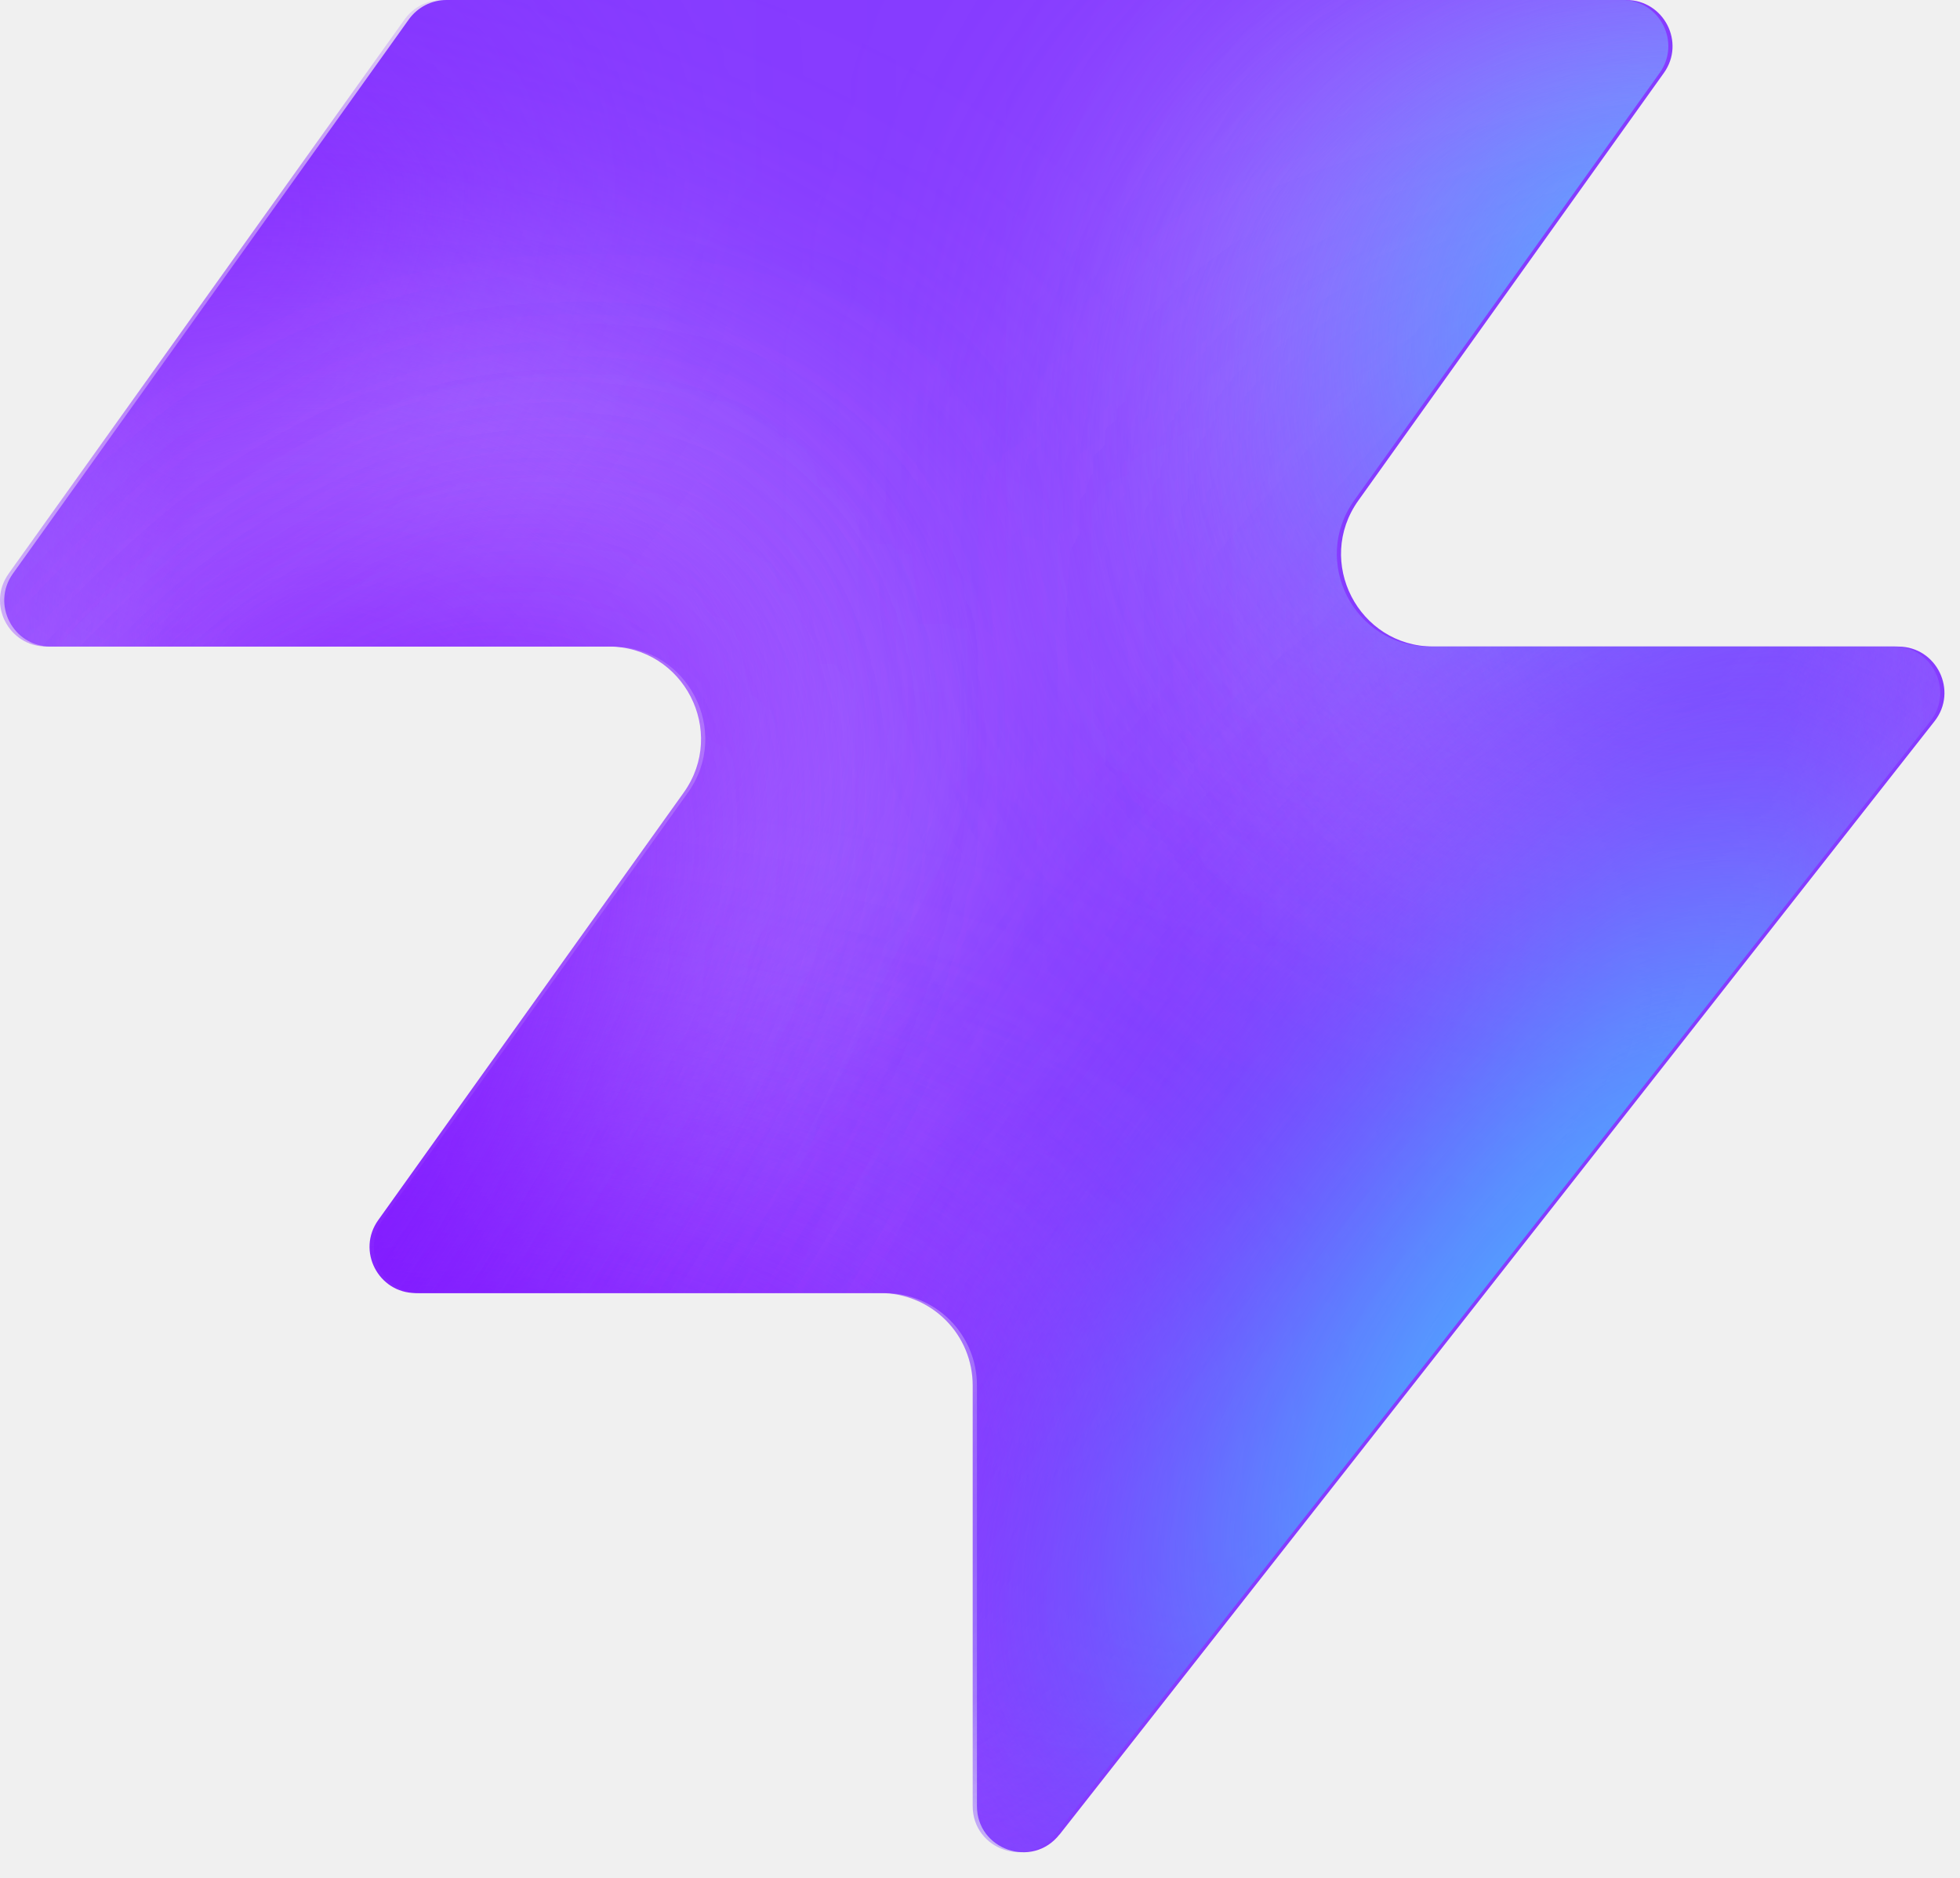
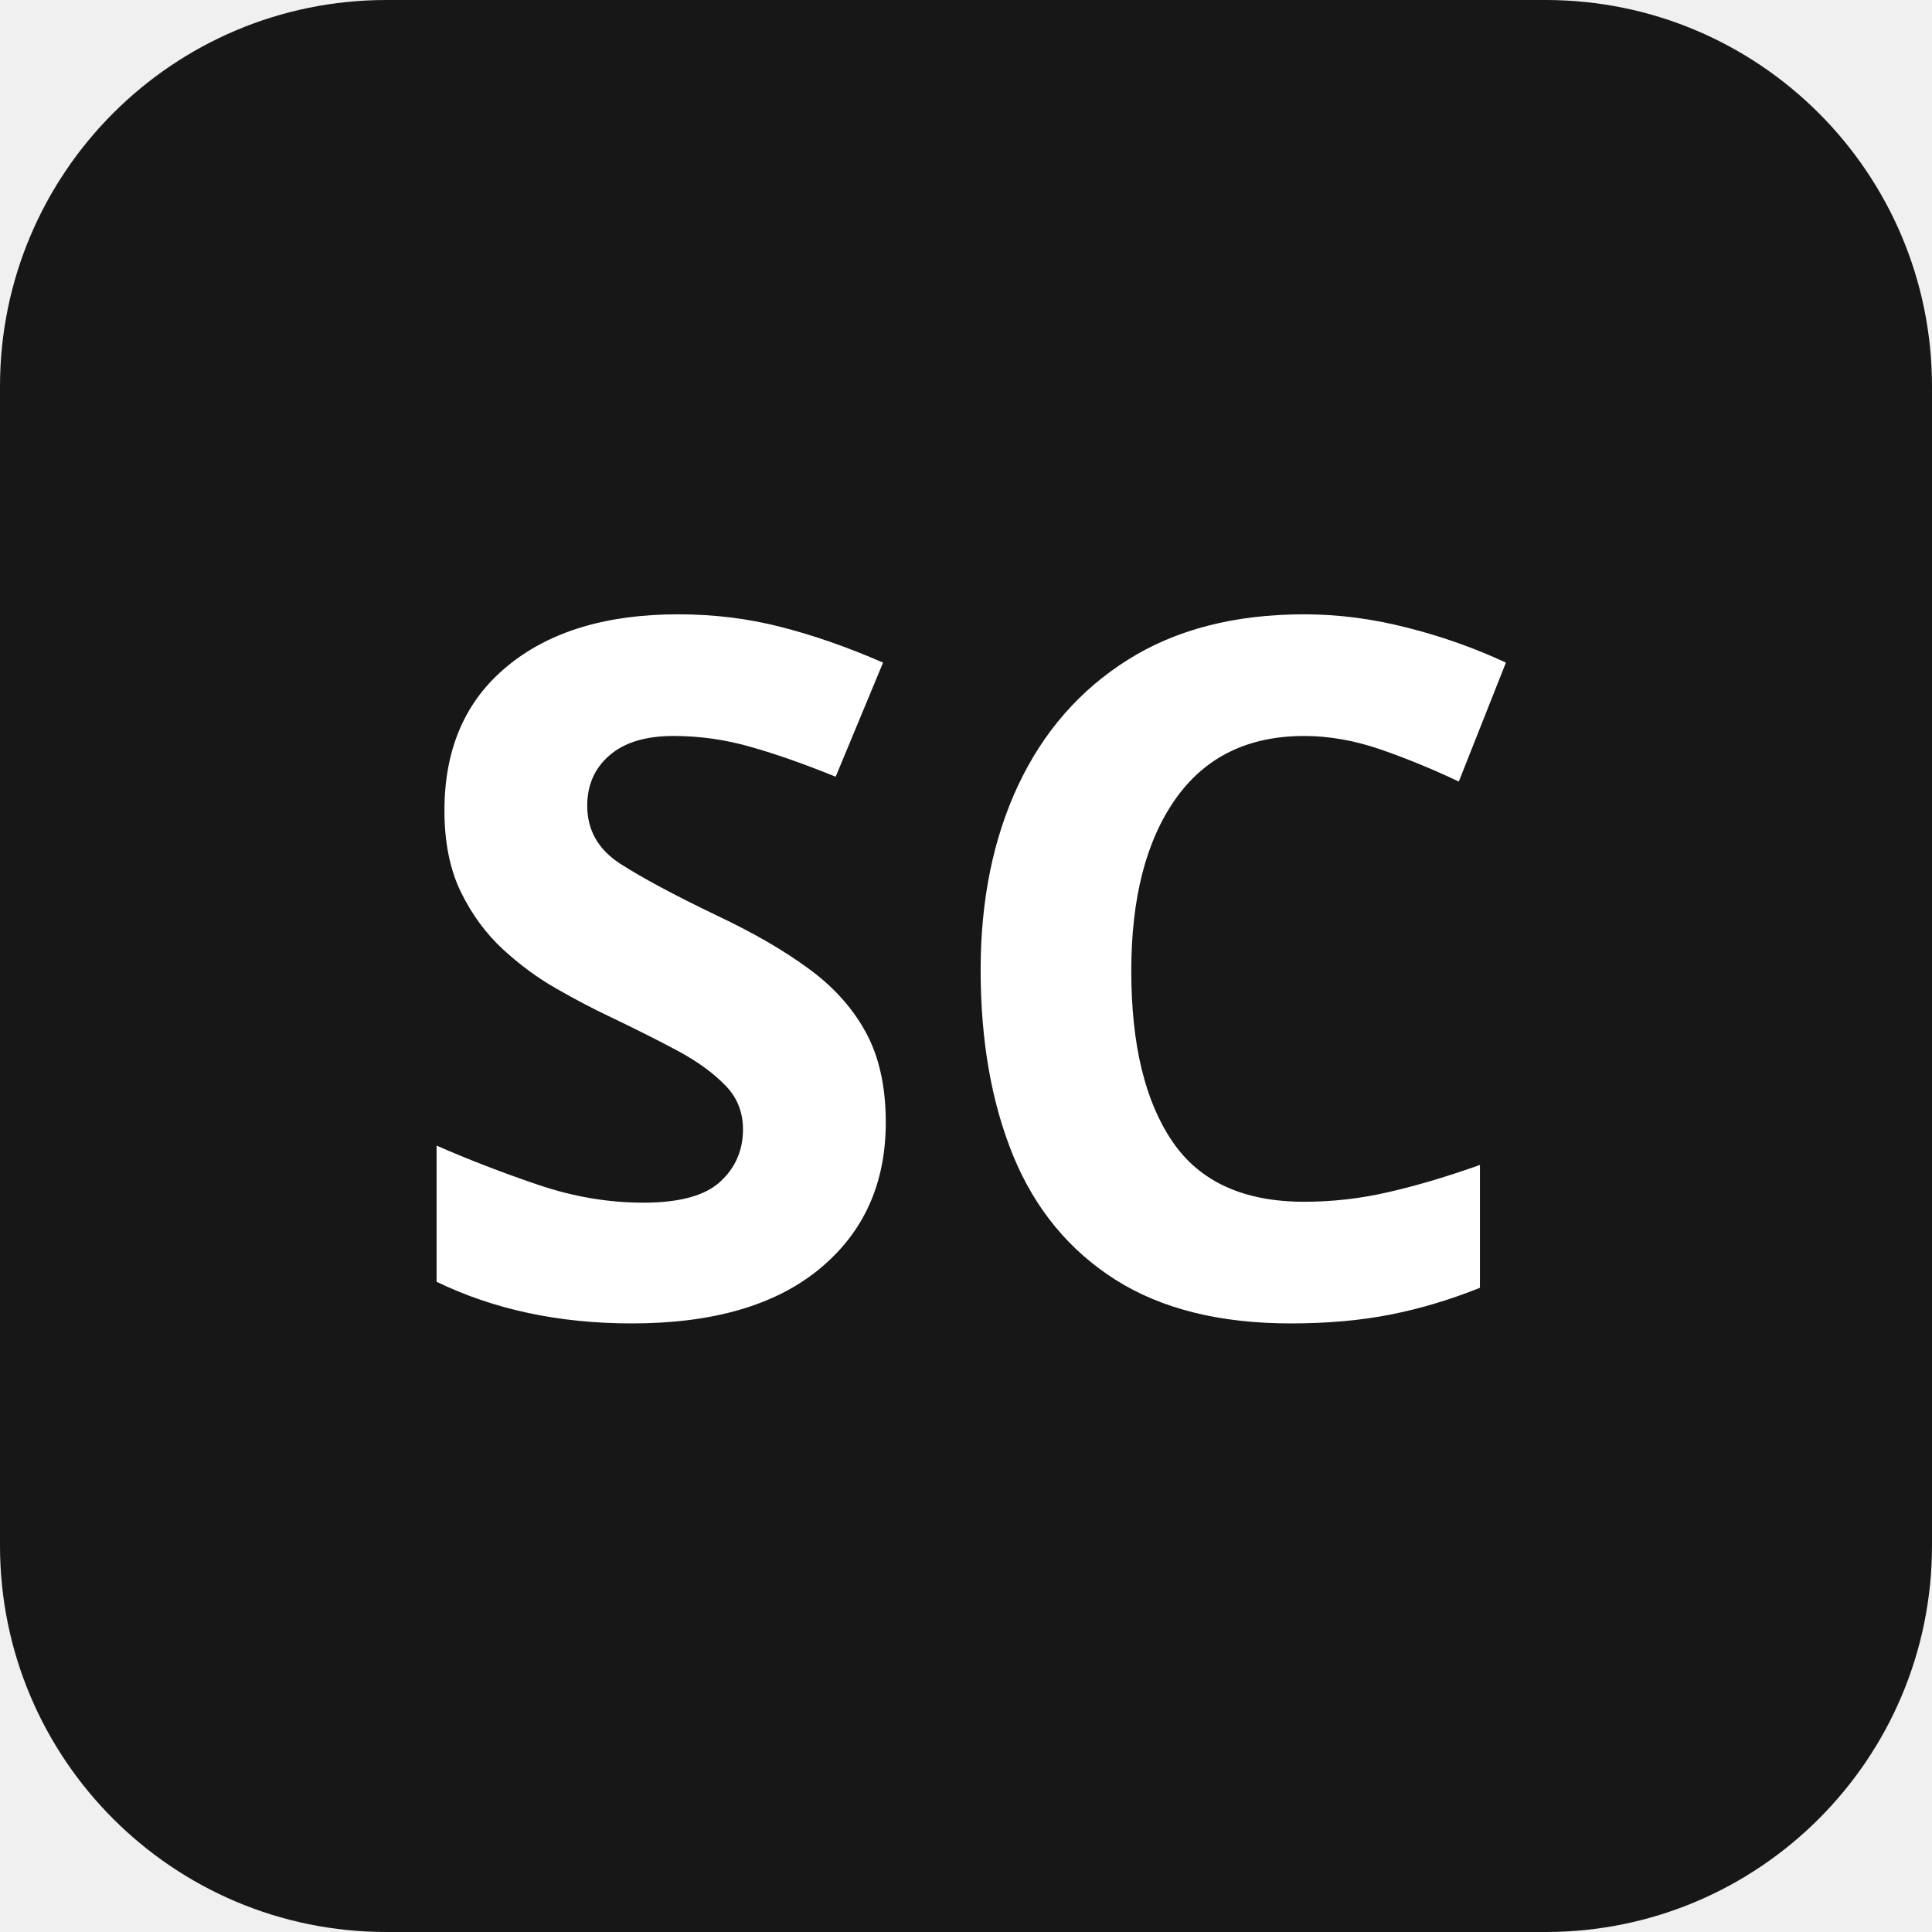
- <svg xmlns="http://www.w3.org/2000/svg" width="48" height="46" fill="none" viewBox="0 0 48 46">
-   <path fill="#863bff" d="M25.946 44.938c-.664.845-2.021.375-2.021-.698V33.937a2.26 2.26 0 0 0-2.262-2.262H10.287c-.92 0-1.456-1.04-.92-1.788l7.48-10.471c1.07-1.497 0-3.578-1.842-3.578H1.237c-.92 0-1.456-1.04-.92-1.788L10.013.474c.214-.297.556-.474.92-.474h28.894c.92 0 1.456 1.04.92 1.788l-7.48 10.471c-1.07 1.498 0 3.579 1.842 3.579h11.377c.943 0 1.473 1.088.89 1.83L25.947 44.94z" style="fill:#863bff;fill:color(display-p3 .525 .23 1);fill-opacity:1" />
-   <mask id="a" width="48" height="46" x="0" y="0" maskUnits="userSpaceOnUse" style="mask-type:alpha">
-     <path fill="#000" d="M25.842 44.938c-.664.844-2.021.375-2.021-.698V33.937a2.26 2.26 0 0 0-2.262-2.262H10.183c-.92 0-1.456-1.04-.92-1.788l7.48-10.471c1.07-1.498 0-3.579-1.842-3.579H1.133c-.92 0-1.456-1.04-.92-1.787L9.91.473c.214-.297.556-.474.92-.474h28.894c.92 0 1.456 1.04.92 1.788l-7.48 10.471c-1.07 1.498 0 3.578 1.842 3.578h11.377c.943 0 1.473 1.088.89 1.832L25.843 44.94z" style="fill:#000;fill-opacity:1" />
-   </mask>
-   <g mask="url(#a)">
-     <g filter="url(#b)">
-       <ellipse cx="5.508" cy="14.704" fill="#ede6ff" rx="5.508" ry="14.704" style="fill:#ede6ff;fill:color(display-p3 .927 .903 1);fill-opacity:1" transform="matrix(.00324 1 1 -.00324 -4.47 31.516)" />
-     </g>
-     <g filter="url(#c)">
-       <ellipse cx="10.399" cy="29.851" fill="#ede6ff" rx="10.399" ry="29.851" style="fill:#ede6ff;fill:color(display-p3 .927 .903 1);fill-opacity:1" transform="matrix(.00324 1 1 -.00324 -39.328 7.883)" />
-     </g>
-     <g filter="url(#d)">
-       <ellipse cx="5.508" cy="30.487" fill="#7e14ff" rx="5.508" ry="30.487" style="fill:#7e14ff;fill:color(display-p3 .492 .077 1);fill-opacity:1" transform="rotate(89.814 -25.913 -14.639)scale(1 -1)" />
-     </g>
-     <g filter="url(#e)">
-       <ellipse cx="5.508" cy="30.599" fill="#7e14ff" rx="5.508" ry="30.599" style="fill:#7e14ff;fill:color(display-p3 .492 .077 1);fill-opacity:1" transform="rotate(89.814 -32.644 -3.334)scale(1 -1)" />
-     </g>
-     <g filter="url(#f)">
-       <ellipse cx="5.508" cy="30.599" fill="#7e14ff" rx="5.508" ry="30.599" style="fill:#7e14ff;fill:color(display-p3 .492 .077 1);fill-opacity:1" transform="matrix(.00324 1 1 -.00324 -34.34 30.47)" />
-     </g>
-     <g filter="url(#g)">
-       <ellipse cx="14.072" cy="22.078" fill="#ede6ff" rx="14.072" ry="22.078" style="fill:#ede6ff;fill:color(display-p3 .927 .903 1);fill-opacity:1" transform="rotate(93.35 24.506 48.493)scale(-1 1)" />
-     </g>
-     <g filter="url(#h)">
-       <ellipse cx="3.47" cy="21.501" fill="#7e14ff" rx="3.47" ry="21.501" style="fill:#7e14ff;fill:color(display-p3 .492 .077 1);fill-opacity:1" transform="rotate(89.009 28.708 47.59)scale(-1 1)" />
-     </g>
-     <g filter="url(#i)">
-       <ellipse cx="3.47" cy="21.501" fill="#7e14ff" rx="3.47" ry="21.501" style="fill:#7e14ff;fill:color(display-p3 .492 .077 1);fill-opacity:1" transform="rotate(89.009 28.708 47.59)scale(-1 1)" />
-     </g>
-     <g filter="url(#j)">
-       <ellipse cx=".387" cy="8.972" fill="#7e14ff" rx="4.407" ry="29.108" style="fill:#7e14ff;fill:color(display-p3 .492 .077 1);fill-opacity:1" transform="rotate(39.51 .387 8.972)" />
-     </g>
-     <g filter="url(#k)">
-       <ellipse cx="47.523" cy="-6.092" fill="#7e14ff" rx="4.407" ry="29.108" style="fill:#7e14ff;fill:color(display-p3 .492 .077 1);fill-opacity:1" transform="rotate(37.892 47.523 -6.092)" />
-     </g>
-     <g filter="url(#l)">
-       <ellipse cx="41.412" cy="6.333" fill="#47bfff" rx="5.971" ry="9.665" style="fill:#47bfff;fill:color(display-p3 .28 .748 1);fill-opacity:1" transform="rotate(37.892 41.412 6.333)" />
-     </g>
-     <g filter="url(#m)">
-       <ellipse cx="-1.879" cy="38.332" fill="#7e14ff" rx="4.407" ry="29.108" style="fill:#7e14ff;fill:color(display-p3 .492 .077 1);fill-opacity:1" transform="rotate(37.892 -1.88 38.332)" />
-     </g>
-     <g filter="url(#n)">
-       <ellipse cx="-1.879" cy="38.332" fill="#7e14ff" rx="4.407" ry="29.108" style="fill:#7e14ff;fill:color(display-p3 .492 .077 1);fill-opacity:1" transform="rotate(37.892 -1.88 38.332)" />
-     </g>
-     <g filter="url(#o)">
-       <ellipse cx="35.651" cy="29.907" fill="#7e14ff" rx="4.407" ry="29.108" style="fill:#7e14ff;fill:color(display-p3 .492 .077 1);fill-opacity:1" transform="rotate(37.892 35.651 29.907)" />
-     </g>
-     <g filter="url(#p)">
-       <ellipse cx="38.418" cy="32.4" fill="#47bfff" rx="5.971" ry="15.297" style="fill:#47bfff;fill:color(display-p3 .28 .748 1);fill-opacity:1" transform="rotate(37.892 38.418 32.4)" />
-     </g>
-   </g>
-   <defs>
-     <filter id="b" width="60.045" height="41.654" x="-19.77" y="16.149" color-interpolation-filters="sRGB" filterUnits="userSpaceOnUse">
-       <feFlood flood-opacity="0" result="BackgroundImageFix" />
-       <feBlend in="SourceGraphic" in2="BackgroundImageFix" result="shape" />
-       <feGaussianBlur result="effect1_foregroundBlur_2002_17158" stdDeviation="7.659" />
-     </filter>
-     <filter id="c" width="90.34" height="51.437" x="-54.613" y="-7.533" color-interpolation-filters="sRGB" filterUnits="userSpaceOnUse">
-       <feFlood flood-opacity="0" result="BackgroundImageFix" />
-       <feBlend in="SourceGraphic" in2="BackgroundImageFix" result="shape" />
-       <feGaussianBlur result="effect1_foregroundBlur_2002_17158" stdDeviation="7.659" />
-     </filter>
-     <filter id="d" width="79.355" height="29.4" x="-49.64" y="2.03" color-interpolation-filters="sRGB" filterUnits="userSpaceOnUse">
-       <feFlood flood-opacity="0" result="BackgroundImageFix" />
-       <feBlend in="SourceGraphic" in2="BackgroundImageFix" result="shape" />
-       <feGaussianBlur result="effect1_foregroundBlur_2002_17158" stdDeviation="4.596" />
-     </filter>
-     <filter id="e" width="79.579" height="29.4" x="-45.045" y="20.029" color-interpolation-filters="sRGB" filterUnits="userSpaceOnUse">
-       <feFlood flood-opacity="0" result="BackgroundImageFix" />
-       <feBlend in="SourceGraphic" in2="BackgroundImageFix" result="shape" />
-       <feGaussianBlur result="effect1_foregroundBlur_2002_17158" stdDeviation="4.596" />
-     </filter>
-     <filter id="f" width="79.579" height="29.4" x="-43.513" y="21.178" color-interpolation-filters="sRGB" filterUnits="userSpaceOnUse">
-       <feFlood flood-opacity="0" result="BackgroundImageFix" />
-       <feBlend in="SourceGraphic" in2="BackgroundImageFix" result="shape" />
-       <feGaussianBlur result="effect1_foregroundBlur_2002_17158" stdDeviation="4.596" />
-     </filter>
-     <filter id="g" width="74.749" height="58.852" x="15.756" y="-17.901" color-interpolation-filters="sRGB" filterUnits="userSpaceOnUse">
-       <feFlood flood-opacity="0" result="BackgroundImageFix" />
-       <feBlend in="SourceGraphic" in2="BackgroundImageFix" result="shape" />
-       <feGaussianBlur result="effect1_foregroundBlur_2002_17158" stdDeviation="7.659" />
-     </filter>
-     <filter id="h" width="61.377" height="25.362" x="23.548" y="2.284" color-interpolation-filters="sRGB" filterUnits="userSpaceOnUse">
-       <feFlood flood-opacity="0" result="BackgroundImageFix" />
-       <feBlend in="SourceGraphic" in2="BackgroundImageFix" result="shape" />
-       <feGaussianBlur result="effect1_foregroundBlur_2002_17158" stdDeviation="4.596" />
-     </filter>
-     <filter id="i" width="61.377" height="25.362" x="23.548" y="2.284" color-interpolation-filters="sRGB" filterUnits="userSpaceOnUse">
-       <feFlood flood-opacity="0" result="BackgroundImageFix" />
-       <feBlend in="SourceGraphic" in2="BackgroundImageFix" result="shape" />
-       <feGaussianBlur result="effect1_foregroundBlur_2002_17158" stdDeviation="4.596" />
-     </filter>
-     <filter id="j" width="56.045" height="63.649" x="-27.636" y="-22.853" color-interpolation-filters="sRGB" filterUnits="userSpaceOnUse">
-       <feFlood flood-opacity="0" result="BackgroundImageFix" />
-       <feBlend in="SourceGraphic" in2="BackgroundImageFix" result="shape" />
-       <feGaussianBlur result="effect1_foregroundBlur_2002_17158" stdDeviation="4.596" />
-     </filter>
-     <filter id="k" width="54.814" height="64.646" x="20.116" y="-38.415" color-interpolation-filters="sRGB" filterUnits="userSpaceOnUse">
-       <feFlood flood-opacity="0" result="BackgroundImageFix" />
-       <feBlend in="SourceGraphic" in2="BackgroundImageFix" result="shape" />
-       <feGaussianBlur result="effect1_foregroundBlur_2002_17158" stdDeviation="4.596" />
-     </filter>
-     <filter id="l" width="33.541" height="35.313" x="24.641" y="-11.323" color-interpolation-filters="sRGB" filterUnits="userSpaceOnUse">
-       <feFlood flood-opacity="0" result="BackgroundImageFix" />
-       <feBlend in="SourceGraphic" in2="BackgroundImageFix" result="shape" />
-       <feGaussianBlur result="effect1_foregroundBlur_2002_17158" stdDeviation="4.596" />
-     </filter>
-     <filter id="m" width="54.814" height="64.646" x="-29.286" y="6.009" color-interpolation-filters="sRGB" filterUnits="userSpaceOnUse">
-       <feFlood flood-opacity="0" result="BackgroundImageFix" />
-       <feBlend in="SourceGraphic" in2="BackgroundImageFix" result="shape" />
-       <feGaussianBlur result="effect1_foregroundBlur_2002_17158" stdDeviation="4.596" />
-     </filter>
-     <filter id="n" width="54.814" height="64.646" x="-29.286" y="6.009" color-interpolation-filters="sRGB" filterUnits="userSpaceOnUse">
-       <feFlood flood-opacity="0" result="BackgroundImageFix" />
-       <feBlend in="SourceGraphic" in2="BackgroundImageFix" result="shape" />
-       <feGaussianBlur result="effect1_foregroundBlur_2002_17158" stdDeviation="4.596" />
-     </filter>
-     <filter id="o" width="54.814" height="64.646" x="8.244" y="-2.416" color-interpolation-filters="sRGB" filterUnits="userSpaceOnUse">
-       <feFlood flood-opacity="0" result="BackgroundImageFix" />
-       <feBlend in="SourceGraphic" in2="BackgroundImageFix" result="shape" />
-       <feGaussianBlur result="effect1_foregroundBlur_2002_17158" stdDeviation="4.596" />
-     </filter>
-     <filter id="p" width="39.409" height="43.623" x="18.713" y="10.588" color-interpolation-filters="sRGB" filterUnits="userSpaceOnUse">
-       <feFlood flood-opacity="0" result="BackgroundImageFix" />
-       <feBlend in="SourceGraphic" in2="BackgroundImageFix" result="shape" />
-       <feGaussianBlur result="effect1_foregroundBlur_2002_17158" stdDeviation="4.596" />
-     </filter>
-   </defs>
+ <svg xmlns="http://www.w3.org/2000/svg" viewBox="0 0 100 100">
+   <rect width="100" height="100" rx="20" fill="#171717" />
+   <text x="50" y="68" font-family="system-ui, sans-serif" font-size="50" font-weight="900" fill="white" text-anchor="middle">SC</text>
</svg>
